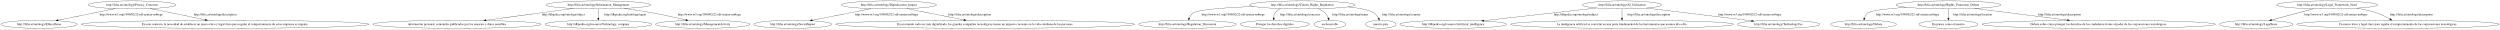
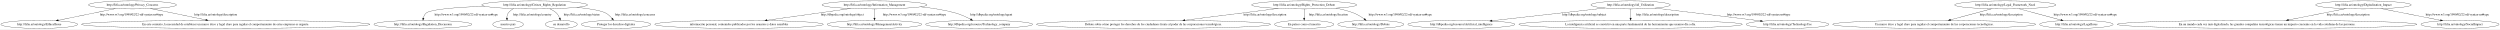
- <svg xmlns="http://www.w3.org/2000/svg" width="11212pt" height="131pt" viewBox="0.00 0.00 11212.24 131.00">
+ <svg xmlns="http://www.w3.org/2000/svg" width="11182pt" height="131pt" viewBox="0.00 0.00 11182.42 131.00">
  <g id="graph0" class="graph" transform="scale(1 1) rotate(0) translate(4 127)">
-     <polygon fill="white" stroke="transparent" points="-4,4 -4,-127 11208.24,-127 11208.24,4 -4,4" />
+     <polygon fill="white" stroke="transparent" points="-4,4 -4,-127 11178.42,-127 11178.42,4 -4,4" />
    <g id="node1" class="node">
      <ellipse fill="none" stroke="black" cx="588.58" cy="-105" rx="196.87" ry="18" />
      <text text-anchor="middle" x="588.58" y="-101.3" font-family="Times,serif" font-size="14.00">http://lifia.ar/ontology/Privacy_Concerns</text>
    </g>
    <g id="node2" class="node">
      <ellipse fill="none" stroke="black" cx="171.58" cy="-18" rx="171.67" ry="18" />
      <text text-anchor="middle" x="171.58" y="-14.3" font-family="Times,serif" font-size="14.00">http://lifia.ar/ontology/EthicalIssue</text>
    </g>
    <g id="edge1" class="edge">
      <path fill="none" stroke="black" d="M512.1,-88.41C439.76,-73.66 331.39,-51.57 256.42,-36.29" />
      <polygon fill="black" stroke="black" points="257.03,-32.84 246.53,-34.28 255.63,-39.7 257.03,-32.84" />
      <text text-anchor="middle" x="584.58" y="-57.8" font-family="Times,serif" font-size="14.00">http://www.w3.org/1999/02/22-rdf-syntax-ns#type</text>
    </g>
    <g id="node3" class="node">
      <ellipse fill="none" stroke="black" cx="1005.58" cy="-18" rx="644.99" ry="18" />
      <text text-anchor="middle" x="1005.58" y="-14.3" font-family="Times,serif" font-size="14.00">En este contexto, la necesidad de establecer un marco ético y legal claro para regular el comportamiento de estas empresas es urgente.</text>
    </g>
    <g id="edge2" class="edge">
      <path fill="none" stroke="black" d="M668.83,-88.56C699.72,-82.55 735.31,-75.55 767.58,-69 816.92,-58.99 871.93,-47.46 916.62,-38" />
      <polygon fill="black" stroke="black" points="917.52,-41.38 926.58,-35.89 916.07,-34.54 917.52,-41.38" />
      <text text-anchor="middle" x="961.08" y="-57.8" font-family="Times,serif" font-size="14.00">http://lifia.ar/ontology/description</text>
    </g>
    <g id="node4" class="node">
-       <ellipse fill="none" stroke="black" cx="2679.58" cy="-105" rx="234.76" ry="18" />
-       <text text-anchor="middle" x="2679.58" y="-101.3" font-family="Times,serif" font-size="14.00">http://lifia.ar/ontology/Information_Management</text>
+       <ellipse fill="none" stroke="black" cx="2387.58" cy="-105" rx="236.66" ry="18" />
+       <text text-anchor="middle" x="2387.58" y="-101.3" font-family="Times,serif" font-size="14.00">http://lifia.ar/ontology/Citizen_Rights_Regulation</text>
    </g>
    <g id="node5" class="node">
-       <ellipse fill="none" stroke="black" cx="2045.58" cy="-18" rx="376.93" ry="18" />
-       <text text-anchor="middle" x="2045.58" y="-14.3" font-family="Times,serif" font-size="14.00">información personal, contenidos publicados por los usuarios y datos sensibles</text>
+       <ellipse fill="none" stroke="black" cx="1887.58" cy="-18" rx="219.06" ry="18" />
+       <text text-anchor="middle" x="1887.58" y="-14.3" font-family="Times,serif" font-size="14.00">http://lifia.ar/ontology/Regulation_Discussion</text>
    </g>
    <g id="edge3" class="edge">
-       <path fill="none" stroke="black" d="M2568.42,-89.1C2458.78,-74.4 2291.24,-51.94 2175.51,-36.42" />
-       <polygon fill="black" stroke="black" points="2175.9,-32.94 2165.52,-35.08 2174.97,-39.88 2175.9,-32.94" />
-       <text text-anchor="middle" x="2522.58" y="-57.8" font-family="Times,serif" font-size="14.00">http://dbpedia.org/ontology/object</text>
+       <path fill="none" stroke="black" d="M2163.27,-99.26C2046.58,-94.77 1923.81,-86.01 1902.58,-69 1895.57,-63.38 1891.74,-54.61 1889.68,-45.97" />
+       <polygon fill="black" stroke="black" points="1893.13,-45.36 1887.99,-36.09 1886.23,-46.54 1893.13,-45.36" />
+       <text text-anchor="middle" x="2081.58" y="-57.8" font-family="Times,serif" font-size="14.00">http://www.w3.org/1999/02/22-rdf-syntax-ns#type</text>
    </g>
    <g id="node6" class="node">
-       <ellipse fill="none" stroke="black" cx="2679.58" cy="-18" rx="239.36" ry="18" />
-       <text text-anchor="middle" x="2679.58" y="-14.3" font-family="Times,serif" font-size="14.00">http://dbpedia.org/resource/Technology_company</text>
+       <ellipse fill="none" stroke="black" cx="2268.58" cy="-18" rx="68.49" ry="18" />
+       <text text-anchor="middle" x="2268.58" y="-14.3" font-family="Times,serif" font-size="14.00">nuestro país</text>
    </g>
    <g id="edge4" class="edge">
-       <path fill="none" stroke="black" d="M2679.58,-86.8C2679.58,-75.16 2679.58,-59.55 2679.58,-46.24" />
-       <polygon fill="black" stroke="black" points="2683.08,-46.18 2679.58,-36.18 2676.08,-46.18 2683.08,-46.18" />
-       <text text-anchor="middle" x="2800.08" y="-57.8" font-family="Times,serif" font-size="14.00">http://dbpedia.org/ontology/agent</text>
+       <path fill="none" stroke="black" d="M2292.79,-88.39C2283.84,-83.49 2275.8,-77.16 2269.58,-69 2264.75,-62.66 2263.26,-54.44 2263.33,-46.5" />
+       <polygon fill="black" stroke="black" points="2266.83,-46.67 2264.17,-36.41 2259.85,-46.09 2266.83,-46.67" />
+       <text text-anchor="middle" x="2377.08" y="-57.8" font-family="Times,serif" font-size="14.00">http://lifia.ar/ontology/country</text>
    </g>
    <g id="node7" class="node">
-       <ellipse fill="none" stroke="black" cx="3147.58" cy="-18" rx="211.46" ry="18" />
-       <text text-anchor="middle" x="3147.58" y="-14.3" font-family="Times,serif" font-size="14.00">http://lifia.ar/ontology/ManagementActivity</text>
+       <ellipse fill="none" stroke="black" cx="2506.58" cy="-18" rx="71.49" ry="18" />
+       <text text-anchor="middle" x="2506.58" y="-14.3" font-family="Times,serif" font-size="14.00">en desarrollo</text>
    </g>
    <g id="edge5" class="edge">
-       <path fill="none" stroke="black" d="M2795.48,-89.35C2836.39,-83.67 2882.64,-76.69 2924.58,-69 2974.01,-59.94 3029.1,-47.61 3072.16,-37.46" />
-       <polygon fill="black" stroke="black" points="3073.07,-40.84 3082,-35.13 3071.46,-34.03 3073.07,-40.84" />
-       <text text-anchor="middle" x="3177.58" y="-57.8" font-family="Times,serif" font-size="14.00">http://www.w3.org/1999/02/22-rdf-syntax-ns#type</text>
+       <path fill="none" stroke="black" d="M2455.3,-87.67C2465.96,-82.92 2476.21,-76.82 2484.58,-69 2491.26,-62.77 2496.03,-54.14 2499.38,-45.82" />
+       <polygon fill="black" stroke="black" points="2502.69,-46.93 2502.69,-36.33 2496.09,-44.62 2502.69,-46.93" />
+       <text text-anchor="middle" x="2598.08" y="-57.8" font-family="Times,serif" font-size="14.00">http://lifia.ar/ontology/status</text>
    </g>
    <g id="node8" class="node">
-       <ellipse fill="none" stroke="black" cx="3982.58" cy="-105" rx="213.66" ry="18" />
-       <text text-anchor="middle" x="3982.58" y="-101.3" font-family="Times,serif" font-size="14.00">http://lifia.ar/ontology/Digitalization_Impact</text>
+       <ellipse fill="none" stroke="black" cx="2751.58" cy="-18" rx="155.17" ry="18" />
+       <text text-anchor="middle" x="2751.58" y="-14.3" font-family="Times,serif" font-size="14.00">Proteger los derechos digitales</text>
+     </g>
+     <g id="edge6" class="edge">
+       <path fill="none" stroke="black" d="M2575.58,-94.07C2629.76,-88.85 2680.68,-80.94 2704.58,-69 2715.96,-63.32 2726.02,-53.68 2733.89,-44.38" />
+       <polygon fill="black" stroke="black" points="2736.74,-46.41 2740.21,-36.39 2731.26,-42.06 2736.74,-46.41" />
+       <text text-anchor="middle" x="2836.58" y="-57.8" font-family="Times,serif" font-size="14.00">http://lifia.ar/ontology/concerns</text>
    </g>
    <g id="node9" class="node">
-       <ellipse fill="none" stroke="black" cx="3551.58" cy="-18" rx="174.67" ry="18" />
-       <text text-anchor="middle" x="3551.58" y="-14.3" font-family="Times,serif" font-size="14.00">http://lifia.ar/ontology/SocialImpact</text>
-     </g>
-     <g id="edge6" class="edge">
-       <path fill="none" stroke="black" d="M3902.78,-88.26C3827.91,-73.5 3716.19,-51.46 3638.96,-36.23" />
-       <polygon fill="black" stroke="black" points="3639.26,-32.72 3628.77,-34.22 3637.9,-39.59 3639.26,-32.72" />
-       <text text-anchor="middle" x="3972.58" y="-57.8" font-family="Times,serif" font-size="14.00">http://www.w3.org/1999/02/22-rdf-syntax-ns#type</text>
+       <ellipse fill="none" stroke="black" cx="3907.58" cy="-105" rx="234.76" ry="18" />
+       <text text-anchor="middle" x="3907.58" y="-101.3" font-family="Times,serif" font-size="14.00">http://lifia.ar/ontology/Information_Management</text>
    </g>
    <g id="node10" class="node">
-       <ellipse fill="none" stroke="black" cx="4414.58" cy="-18" rx="670.18" ry="18" />
-       <text text-anchor="middle" x="4414.58" y="-14.3" font-family="Times,serif" font-size="14.00">En un mundo cada vez más digitalizado, las grandes compañías tecnológicas tienen un impacto creciente en la vida cotidiana de las personas.</text>
+       <ellipse fill="none" stroke="black" cx="3301.58" cy="-18" rx="376.93" ry="18" />
+       <text text-anchor="middle" x="3301.58" y="-14.3" font-family="Times,serif" font-size="14.00">información personal, contenidos publicados por los usuarios y datos sensibles</text>
    </g>
    <g id="edge7" class="edge">
-       <path fill="none" stroke="black" d="M4062.58,-88.26C4134.94,-74.02 4241.63,-53.03 4318.57,-37.89" />
-       <polygon fill="black" stroke="black" points="4319.61,-41.25 4328.75,-35.89 4318.26,-34.39 4319.61,-41.25" />
-       <text text-anchor="middle" x="4345.08" y="-57.8" font-family="Times,serif" font-size="14.00">http://lifia.ar/ontology/description</text>
+       <path fill="none" stroke="black" d="M3800.29,-88.95C3695.87,-74.3 3537.25,-52.06 3427.04,-36.6" />
+       <polygon fill="black" stroke="black" points="3427.26,-33.09 3416.87,-35.17 3426.28,-40.03 3427.26,-33.09" />
+       <text text-anchor="middle" x="3763.58" y="-57.8" font-family="Times,serif" font-size="14.00">http://dbpedia.org/ontology/object</text>
    </g>
    <g id="node11" class="node">
-       <ellipse fill="none" stroke="black" cx="5836.58" cy="-105" rx="236.66" ry="18" />
-       <text text-anchor="middle" x="5836.58" y="-101.3" font-family="Times,serif" font-size="14.00">http://lifia.ar/ontology/Citizen_Rights_Regulation</text>
+       <ellipse fill="none" stroke="black" cx="3907.58" cy="-18" rx="211.46" ry="18" />
+       <text text-anchor="middle" x="3907.58" y="-14.3" font-family="Times,serif" font-size="14.00">http://lifia.ar/ontology/ManagementActivity</text>
+     </g>
+     <g id="edge8" class="edge">
+       <path fill="none" stroke="black" d="M3907.58,-86.8C3907.58,-75.16 3907.58,-59.55 3907.58,-46.24" />
+       <polygon fill="black" stroke="black" points="3911.08,-46.18 3907.58,-36.18 3904.08,-46.18 3911.08,-46.18" />
+       <text text-anchor="middle" x="4086.58" y="-57.8" font-family="Times,serif" font-size="14.00">http://www.w3.org/1999/02/22-rdf-syntax-ns#type</text>
    </g>
    <g id="node12" class="node">
-       <ellipse fill="none" stroke="black" cx="5321.58" cy="-18" rx="219.06" ry="18" />
-       <text text-anchor="middle" x="5321.58" y="-14.3" font-family="Times,serif" font-size="14.00">http://lifia.ar/ontology/Regulation_Discussion</text>
-     </g>
-     <g id="edge8" class="edge">
-       <path fill="none" stroke="black" d="M5618.02,-98.09C5498.87,-93.15 5370.92,-84.34 5347.58,-69 5339.3,-63.55 5333.5,-54.58 5329.51,-45.73" />
-       <polygon fill="black" stroke="black" points="5332.75,-44.41 5325.87,-36.35 5326.23,-46.94 5332.75,-44.41" />
-       <text text-anchor="middle" x="5526.58" y="-57.8" font-family="Times,serif" font-size="14.00">http://www.w3.org/1999/02/22-rdf-syntax-ns#type</text>
+       <ellipse fill="none" stroke="black" cx="4375.58" cy="-18" rx="239.36" ry="18" />
+       <text text-anchor="middle" x="4375.58" y="-14.3" font-family="Times,serif" font-size="14.00">http://dbpedia.org/resource/Technology_company</text>
+     </g>
+     <g id="edge9" class="edge">
+       <path fill="none" stroke="black" d="M4114.19,-96.37C4165.59,-91.11 4220.12,-82.61 4269.58,-69 4293.13,-62.52 4317.89,-51.13 4337.55,-40.86" />
+       <polygon fill="black" stroke="black" points="4339.32,-43.88 4346.49,-36.08 4336.02,-37.71 4339.32,-43.88" />
+       <text text-anchor="middle" x="4430.08" y="-57.8" font-family="Times,serif" font-size="14.00">http://dbpedia.org/ontology/agent</text>
    </g>
    <g id="node13" class="node">
-       <ellipse fill="none" stroke="black" cx="5713.58" cy="-18" rx="155.17" ry="18" />
-       <text text-anchor="middle" x="5713.58" y="-14.3" font-family="Times,serif" font-size="14.00">Proteger los derechos digitales</text>
-     </g>
-     <g id="edge9" class="edge">
-       <path fill="none" stroke="black" d="M5738.04,-88.52C5729.01,-83.58 5720.9,-77.21 5714.58,-69 5709.73,-62.68 5708.22,-54.47 5708.29,-46.53" />
-       <polygon fill="black" stroke="black" points="5711.79,-46.69 5709.14,-36.43 5704.82,-46.11 5711.79,-46.69" />
-       <text text-anchor="middle" x="5826.58" y="-57.8" font-family="Times,serif" font-size="14.00">http://lifia.ar/ontology/concerns</text>
+       <ellipse fill="none" stroke="black" cx="5829.58" cy="-105" rx="235.06" ry="18" />
+       <text text-anchor="middle" x="5829.58" y="-101.3" font-family="Times,serif" font-size="14.00">http://lifia.ar/ontology/Rights_Protection_Debate</text>
    </g>
    <g id="node14" class="node">
-       <ellipse fill="none" stroke="black" cx="5960.58" cy="-18" rx="71.49" ry="18" />
-       <text text-anchor="middle" x="5960.58" y="-14.3" font-family="Times,serif" font-size="14.00">en desarrollo</text>
+       <ellipse fill="none" stroke="black" cx="5155.58" cy="-18" rx="523.41" ry="18" />
+       <text text-anchor="middle" x="5155.58" y="-14.3" font-family="Times,serif" font-size="14.00">Debate sobre cómo proteger los derechos de los ciudadanos frente al poder de las corporaciones tecnológicas.</text>
    </g>
    <g id="edge10" class="edge">
-       <path fill="none" stroke="black" d="M5908.55,-87.81C5919.48,-83.06 5929.97,-76.92 5938.58,-69 5945.31,-62.82 5950.09,-54.21 5953.43,-45.88" />
-       <polygon fill="black" stroke="black" points="5956.76,-46.98 5956.73,-36.38 5950.14,-44.68 5956.76,-46.98" />
-       <text text-anchor="middle" x="6052.08" y="-57.8" font-family="Times,serif" font-size="14.00">http://lifia.ar/ontology/status</text>
+       <path fill="none" stroke="black" d="M5713.34,-89.34C5597.48,-74.73 5419.46,-52.28 5295.82,-36.69" />
+       <polygon fill="black" stroke="black" points="5296.26,-33.21 5285.9,-35.43 5295.38,-40.16 5296.26,-33.21" />
+       <text text-anchor="middle" x="5654.08" y="-57.8" font-family="Times,serif" font-size="14.00">http://lifia.ar/ontology/description</text>
    </g>
    <g id="node15" class="node">
-       <ellipse fill="none" stroke="black" cx="6188.58" cy="-18" rx="68.49" ry="18" />
-       <text text-anchor="middle" x="6188.58" y="-14.3" font-family="Times,serif" font-size="14.00">nuestro país</text>
+       <ellipse fill="none" stroke="black" cx="5829.58" cy="-18" rx="132.68" ry="18" />
+       <text text-anchor="middle" x="5829.58" y="-14.3" font-family="Times,serif" font-size="14.00">En países como el nuestro</text>
    </g>
    <g id="edge11" class="edge">
-       <path fill="none" stroke="black" d="M6041.98,-95.97C6092.17,-90.83 6137.51,-82.49 6158.58,-69 6167.32,-63.41 6173.86,-54.29 6178.58,-45.36" />
-       <polygon fill="black" stroke="black" points="6181.76,-46.82 6182.84,-36.28 6175.42,-43.84 6181.76,-46.82" />
-       <text text-anchor="middle" x="6281.08" y="-57.8" font-family="Times,serif" font-size="14.00">http://lifia.ar/ontology/country</text>
+       <path fill="none" stroke="black" d="M5829.58,-86.8C5829.58,-75.16 5829.58,-59.55 5829.58,-46.24" />
+       <polygon fill="black" stroke="black" points="5833.08,-46.18 5829.58,-36.18 5826.08,-46.18 5833.08,-46.18" />
+       <text text-anchor="middle" x="5938.08" y="-57.8" font-family="Times,serif" font-size="14.00">http://lifia.ar/ontology/location</text>
    </g>
    <g id="node16" class="node">
-       <ellipse fill="none" stroke="black" cx="7270.58" cy="-105" rx="177.37" ry="18" />
-       <text text-anchor="middle" x="7270.58" y="-101.3" font-family="Times,serif" font-size="14.00">http://lifia.ar/ontology/AI_Utilization</text>
+       <ellipse fill="none" stroke="black" cx="6127.58" cy="-18" rx="147.57" ry="18" />
+       <text text-anchor="middle" x="6127.58" y="-14.3" font-family="Times,serif" font-size="14.00">http://lifia.ar/ontology/Debate</text>
+     </g>
+     <g id="edge12" class="edge">
+       <path fill="none" stroke="black" d="M5971.31,-90.58C5998.17,-85.52 6025.65,-78.57 6050.58,-69 6067.59,-62.47 6084.76,-51.81 6098.55,-42" />
+       <polygon fill="black" stroke="black" points="6100.68,-44.79 6106.68,-36.05 6096.54,-39.14 6100.68,-44.79" />
+       <text text-anchor="middle" x="6259.58" y="-57.8" font-family="Times,serif" font-size="14.00">http://www.w3.org/1999/02/22-rdf-syntax-ns#type</text>
    </g>
    <g id="node17" class="node">
-       <ellipse fill="none" stroke="black" cx="6513.58" cy="-18" rx="239.36" ry="18" />
-       <text text-anchor="middle" x="6513.58" y="-14.3" font-family="Times,serif" font-size="14.00">http://dbpedia.org/resource/Artificial_intelligence</text>
-     </g>
-     <g id="edge12" class="edge">
-       <path fill="none" stroke="black" d="M7156.43,-91.18C7021.11,-75.99 6795.74,-50.68 6650.97,-34.43" />
-       <polygon fill="black" stroke="black" points="6651.02,-30.91 6640.69,-33.27 6650.24,-37.87 6651.02,-30.91" />
-       <text text-anchor="middle" x="7063.58" y="-57.8" font-family="Times,serif" font-size="14.00">http://dbpedia.org/ontology/subject</text>
+       <ellipse fill="none" stroke="black" cx="7289.58" cy="-105" rx="177.37" ry="18" />
+       <text text-anchor="middle" x="7289.58" y="-101.3" font-family="Times,serif" font-size="14.00">http://lifia.ar/ontology/AI_Utilization</text>
    </g>
    <g id="node18" class="node">
-       <ellipse fill="none" stroke="black" cx="7270.58" cy="-18" rx="499.61" ry="18" />
-       <text text-anchor="middle" x="7270.58" y="-14.3" font-family="Times,serif" font-size="14.00">La inteligencia artificial se convirtió en una parte fundamental de las herramientas que usamos día a día.</text>
+       <ellipse fill="none" stroke="black" cx="6532.58" cy="-18" rx="239.36" ry="18" />
+       <text text-anchor="middle" x="6532.58" y="-14.3" font-family="Times,serif" font-size="14.00">http://dbpedia.org/resource/Artificial_intelligence</text>
    </g>
    <g id="edge13" class="edge">
-       <path fill="none" stroke="black" d="M7270.58,-86.8C7270.58,-75.16 7270.58,-59.55 7270.58,-46.24" />
-       <polygon fill="black" stroke="black" points="7274.08,-46.18 7270.58,-36.18 7267.08,-46.18 7274.08,-46.18" />
-       <text text-anchor="middle" x="7391.08" y="-57.8" font-family="Times,serif" font-size="14.00">http://lifia.ar/ontology/description</text>
+       <path fill="none" stroke="black" d="M7175.43,-91.18C7040.11,-75.99 6814.74,-50.68 6669.97,-34.43" />
+       <polygon fill="black" stroke="black" points="6670.02,-30.91 6659.69,-33.27 6669.24,-37.87 6670.02,-30.91" />
+       <text text-anchor="middle" x="7082.58" y="-57.8" font-family="Times,serif" font-size="14.00">http://dbpedia.org/ontology/subject</text>
    </g>
    <g id="node19" class="node">
-       <ellipse fill="none" stroke="black" cx="7972.58" cy="-18" rx="184.67" ry="18" />
-       <text text-anchor="middle" x="7972.58" y="-14.3" font-family="Times,serif" font-size="14.00">http://lifia.ar/ontology/TechnologyUse</text>
+       <ellipse fill="none" stroke="black" cx="7289.58" cy="-18" rx="499.61" ry="18" />
+       <text text-anchor="middle" x="7289.58" y="-14.3" font-family="Times,serif" font-size="14.00">La inteligencia artificial se convirtió en una parte fundamental de las herramientas que usamos día a día.</text>
    </g>
    <g id="edge14" class="edge">
-       <path fill="none" stroke="black" d="M7379.89,-90.77C7507.77,-75.28 7718.87,-49.72 7851.59,-33.65" />
-       <polygon fill="black" stroke="black" points="7852.3,-37.09 7861.8,-32.41 7851.45,-30.14 7852.3,-37.09" />
-       <text text-anchor="middle" x="7843.58" y="-57.8" font-family="Times,serif" font-size="14.00">http://www.w3.org/1999/02/22-rdf-syntax-ns#type</text>
+       <path fill="none" stroke="black" d="M7289.58,-86.8C7289.58,-75.16 7289.58,-59.55 7289.58,-46.24" />
+       <polygon fill="black" stroke="black" points="7293.08,-46.18 7289.58,-36.18 7286.08,-46.18 7293.08,-46.18" />
+       <text text-anchor="middle" x="7410.08" y="-57.8" font-family="Times,serif" font-size="14.00">http://lifia.ar/ontology/description</text>
    </g>
    <g id="node20" class="node">
-       <ellipse fill="none" stroke="black" cx="8734.58" cy="-105" rx="235.06" ry="18" />
-       <text text-anchor="middle" x="8734.58" y="-101.3" font-family="Times,serif" font-size="14.00">http://lifia.ar/ontology/Rights_Protection_Debate</text>
+       <ellipse fill="none" stroke="black" cx="7991.58" cy="-18" rx="184.67" ry="18" />
+       <text text-anchor="middle" x="7991.58" y="-14.3" font-family="Times,serif" font-size="14.00">http://lifia.ar/ontology/TechnologyUse</text>
+     </g>
+     <g id="edge15" class="edge">
+       <path fill="none" stroke="black" d="M7398.89,-90.77C7526.77,-75.28 7737.87,-49.72 7870.59,-33.65" />
+       <polygon fill="black" stroke="black" points="7871.3,-37.09 7880.8,-32.41 7870.45,-30.14 7871.3,-37.09" />
+       <text text-anchor="middle" x="7862.58" y="-57.8" font-family="Times,serif" font-size="14.00">http://www.w3.org/1999/02/22-rdf-syntax-ns#type</text>
    </g>
    <g id="node21" class="node">
-       <ellipse fill="none" stroke="black" cx="8353.58" cy="-18" rx="147.57" ry="18" />
-       <text text-anchor="middle" x="8353.58" y="-14.3" font-family="Times,serif" font-size="14.00">http://lifia.ar/ontology/Debate</text>
-     </g>
-     <g id="edge15" class="edge">
-       <path fill="none" stroke="black" d="M8545.32,-94.31C8465.46,-88.62 8387.39,-80.3 8372.58,-69 8365.26,-63.41 8360.76,-54.65 8358,-46.01" />
-       <polygon fill="black" stroke="black" points="8361.34,-44.95 8355.48,-36.12 8354.56,-46.67 8361.34,-44.95" />
-       <text text-anchor="middle" x="8551.58" y="-57.8" font-family="Times,serif" font-size="14.00">http://www.w3.org/1999/02/22-rdf-syntax-ns#type</text>
+       <ellipse fill="none" stroke="black" cx="8965.58" cy="-105" rx="226.36" ry="18" />
+       <text text-anchor="middle" x="8965.58" y="-101.3" font-family="Times,serif" font-size="14.00">http://lifia.ar/ontology/Legal_Framework_Need</text>
    </g>
    <g id="node22" class="node">
-       <ellipse fill="none" stroke="black" cx="8734.58" cy="-18" rx="132.68" ry="18" />
-       <text text-anchor="middle" x="8734.58" y="-14.3" font-family="Times,serif" font-size="14.00">En países como el nuestro</text>
+       <ellipse fill="none" stroke="black" cx="8647.58" cy="-18" rx="453.82" ry="18" />
+       <text text-anchor="middle" x="8647.58" y="-14.3" font-family="Times,serif" font-size="14.00">Un marco ético y legal claro para regular el comportamiento de las corporaciones tecnológicas.</text>
    </g>
    <g id="edge16" class="edge">
-       <path fill="none" stroke="black" d="M8734.58,-86.8C8734.58,-75.16 8734.58,-59.55 8734.58,-46.24" />
-       <polygon fill="black" stroke="black" points="8738.08,-46.18 8734.58,-36.18 8731.08,-46.18 8738.08,-46.18" />
-       <text text-anchor="middle" x="8843.08" y="-57.8" font-family="Times,serif" font-size="14.00">http://lifia.ar/ontology/location</text>
+       <path fill="none" stroke="black" d="M8904.27,-87.61C8851.75,-73.57 8776,-53.32 8720.4,-38.46" />
+       <polygon fill="black" stroke="black" points="8721.18,-35.05 8710.61,-35.85 8719.37,-41.81 8721.18,-35.05" />
+       <text text-anchor="middle" x="8947.08" y="-57.8" font-family="Times,serif" font-size="14.00">http://lifia.ar/ontology/description</text>
    </g>
    <g id="node23" class="node">
-       <ellipse fill="none" stroke="black" cx="9408.58" cy="-18" rx="523.41" ry="18" />
-       <text text-anchor="middle" x="9408.58" y="-14.3" font-family="Times,serif" font-size="14.00">Debate sobre cómo proteger los derechos de los ciudadanos frente al poder de las corporaciones tecnológicas.</text>
+       <ellipse fill="none" stroke="black" cx="9283.58" cy="-18" rx="164.37" ry="18" />
+       <text text-anchor="middle" x="9283.58" y="-14.3" font-family="Times,serif" font-size="14.00">http://lifia.ar/ontology/LegalIssue</text>
    </g>
    <g id="edge17" class="edge">
-       <path fill="none" stroke="black" d="M8850.83,-89.34C8966.69,-74.73 9144.71,-52.28 9268.35,-36.69" />
-       <polygon fill="black" stroke="black" points="9268.79,-40.16 9278.27,-35.43 9267.91,-33.21 9268.79,-40.16" />
-       <text text-anchor="middle" x="9233.08" y="-57.8" font-family="Times,serif" font-size="14.00">http://lifia.ar/ontology/description</text>
+       <path fill="none" stroke="black" d="M9026.9,-87.61C9080.62,-73.25 9158.62,-52.4 9214.52,-37.46" />
+       <polygon fill="black" stroke="black" points="9215.59,-40.8 9224.34,-34.84 9213.78,-34.04 9215.59,-40.8" />
+       <text text-anchor="middle" x="9323.58" y="-57.8" font-family="Times,serif" font-size="14.00">http://www.w3.org/1999/02/22-rdf-syntax-ns#type</text>
    </g>
    <g id="node24" class="node">
-       <ellipse fill="none" stroke="black" cx="10432.58" cy="-105" rx="226.36" ry="18" />
-       <text text-anchor="middle" x="10432.58" y="-101.3" font-family="Times,serif" font-size="14.00">http://lifia.ar/ontology/Legal_Framework_Need</text>
+       <ellipse fill="none" stroke="black" cx="10567.58" cy="-105" rx="213.66" ry="18" />
+       <text text-anchor="middle" x="10567.58" y="-101.3" font-family="Times,serif" font-size="14.00">http://lifia.ar/ontology/Digitalization_Impact</text>
    </g>
    <g id="node25" class="node">
-       <ellipse fill="none" stroke="black" cx="10114.58" cy="-18" rx="164.37" ry="18" />
-       <text text-anchor="middle" x="10114.58" y="-14.3" font-family="Times,serif" font-size="14.00">http://lifia.ar/ontology/LegalIssue</text>
+       <ellipse fill="none" stroke="black" cx="10136.58" cy="-18" rx="670.18" ry="18" />
+       <text text-anchor="middle" x="10136.58" y="-14.3" font-family="Times,serif" font-size="14.00">En un mundo cada vez más digitalizado, las grandes compañías tecnológicas tienen un impacto creciente en la vida cotidiana de las personas.</text>
    </g>
    <g id="edge18" class="edge">
-       <path fill="none" stroke="black" d="M10371.27,-87.61C10317.55,-73.25 10239.55,-52.4 10183.65,-37.46" />
-       <polygon fill="black" stroke="black" points="10184.39,-34.04 10173.83,-34.84 10182.58,-40.8 10184.39,-34.04" />
-       <text text-anchor="middle" x="10472.58" y="-57.8" font-family="Times,serif" font-size="14.00">http://www.w3.org/1999/02/22-rdf-syntax-ns#type</text>
+       <path fill="none" stroke="black" d="M10487.78,-88.26C10415.59,-74.02 10309.14,-53.03 10232.37,-37.89" />
+       <polygon fill="black" stroke="black" points="10232.71,-34.39 10222.22,-35.89 10231.35,-41.26 10232.71,-34.39" />
+       <text text-anchor="middle" x="10499.08" y="-57.8" font-family="Times,serif" font-size="14.00">http://lifia.ar/ontology/description</text>
    </g>
    <g id="node26" class="node">
-       <ellipse fill="none" stroke="black" cx="10750.58" cy="-18" rx="453.82" ry="18" />
-       <text text-anchor="middle" x="10750.58" y="-14.3" font-family="Times,serif" font-size="14.00">Un marco ético y legal claro para regular el comportamiento de las corporaciones tecnológicas.</text>
+       <ellipse fill="none" stroke="black" cx="10999.58" cy="-18" rx="174.67" ry="18" />
+       <text text-anchor="middle" x="10999.58" y="-14.3" font-family="Times,serif" font-size="14.00">http://lifia.ar/ontology/SocialImpact</text>
    </g>
    <g id="edge19" class="edge">
-       <path fill="none" stroke="black" d="M10565.77,-90.42C10595.76,-85.35 10627.13,-78.43 10655.58,-69 10676.22,-62.16 10697.78,-51.17 10715.13,-41.23" />
-       <polygon fill="black" stroke="black" points="10716.94,-44.23 10723.8,-36.16 10713.4,-38.19 10716.94,-44.23" />
-       <text text-anchor="middle" x="10811.08" y="-57.8" font-family="Times,serif" font-size="14.00">http://lifia.ar/ontology/description</text>
+       <path fill="none" stroke="black" d="M10647.58,-88.26C10722.62,-73.5 10834.59,-51.46 10912.01,-36.23" />
+       <polygon fill="black" stroke="black" points="10913.08,-39.59 10922.22,-34.22 10911.73,-32.72 10913.08,-39.59" />
+       <text text-anchor="middle" x="10987.58" y="-57.8" font-family="Times,serif" font-size="14.00">http://www.w3.org/1999/02/22-rdf-syntax-ns#type</text>
    </g>
  </g>
</svg>
